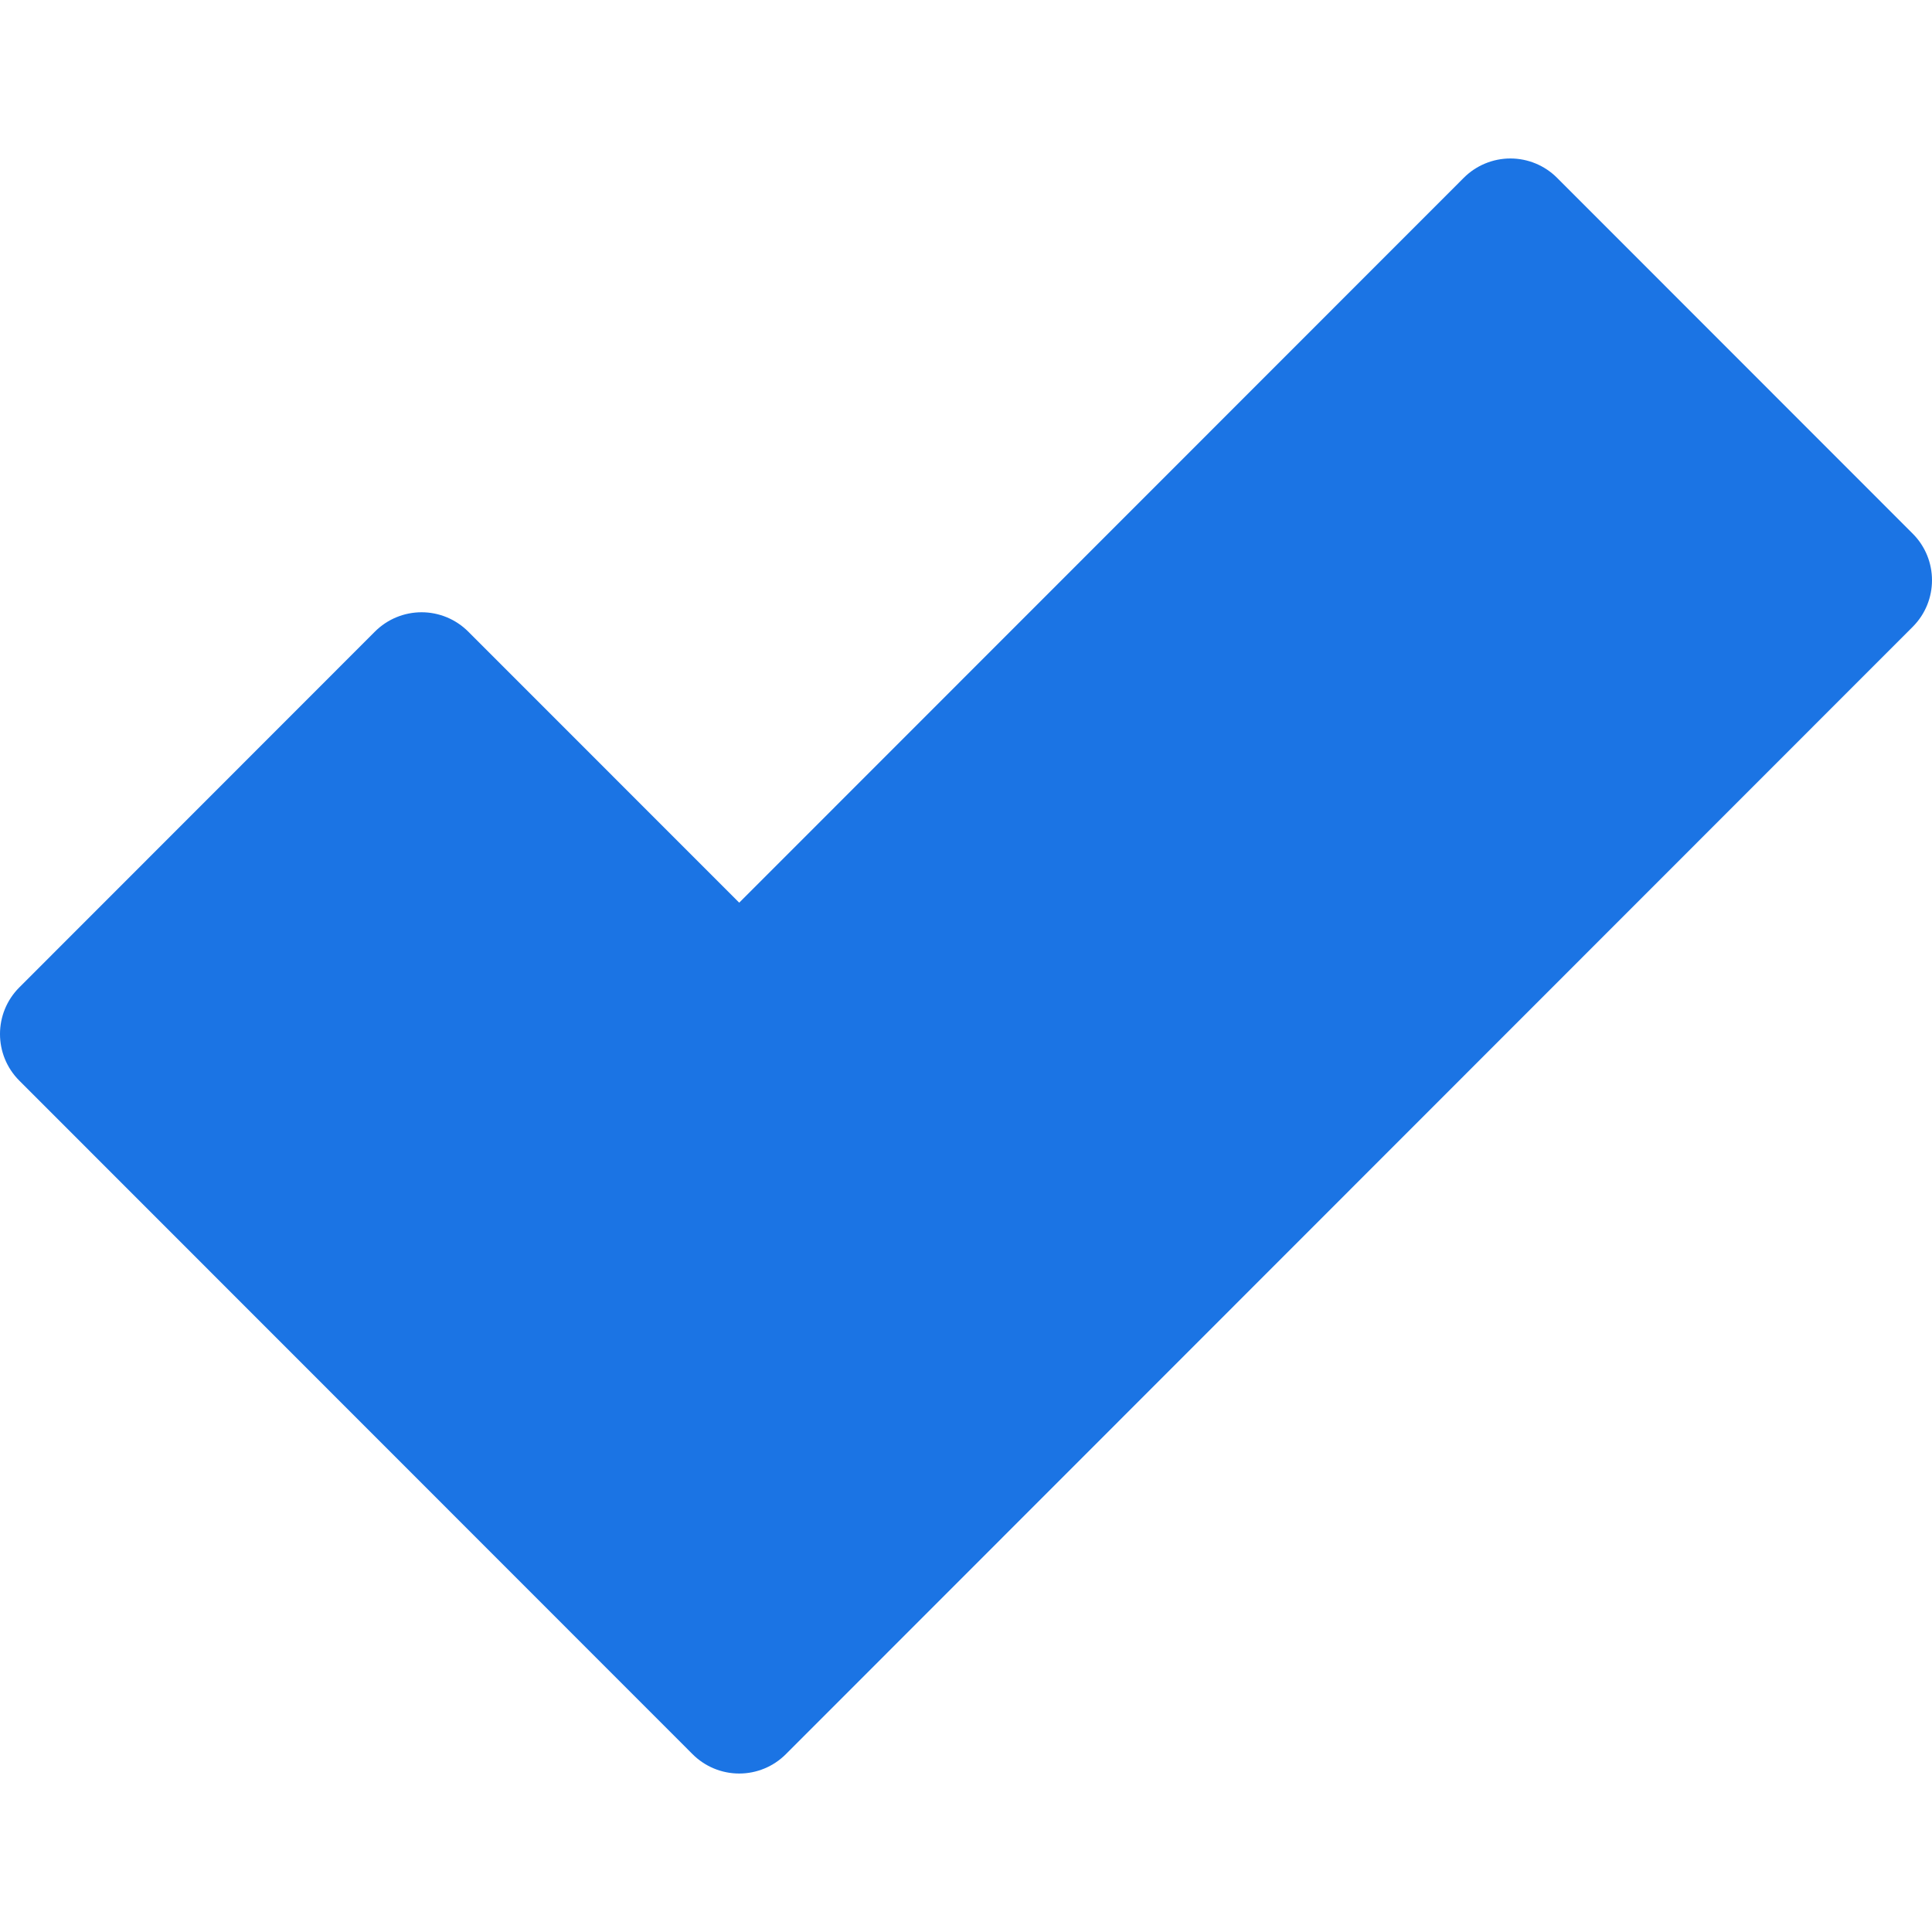
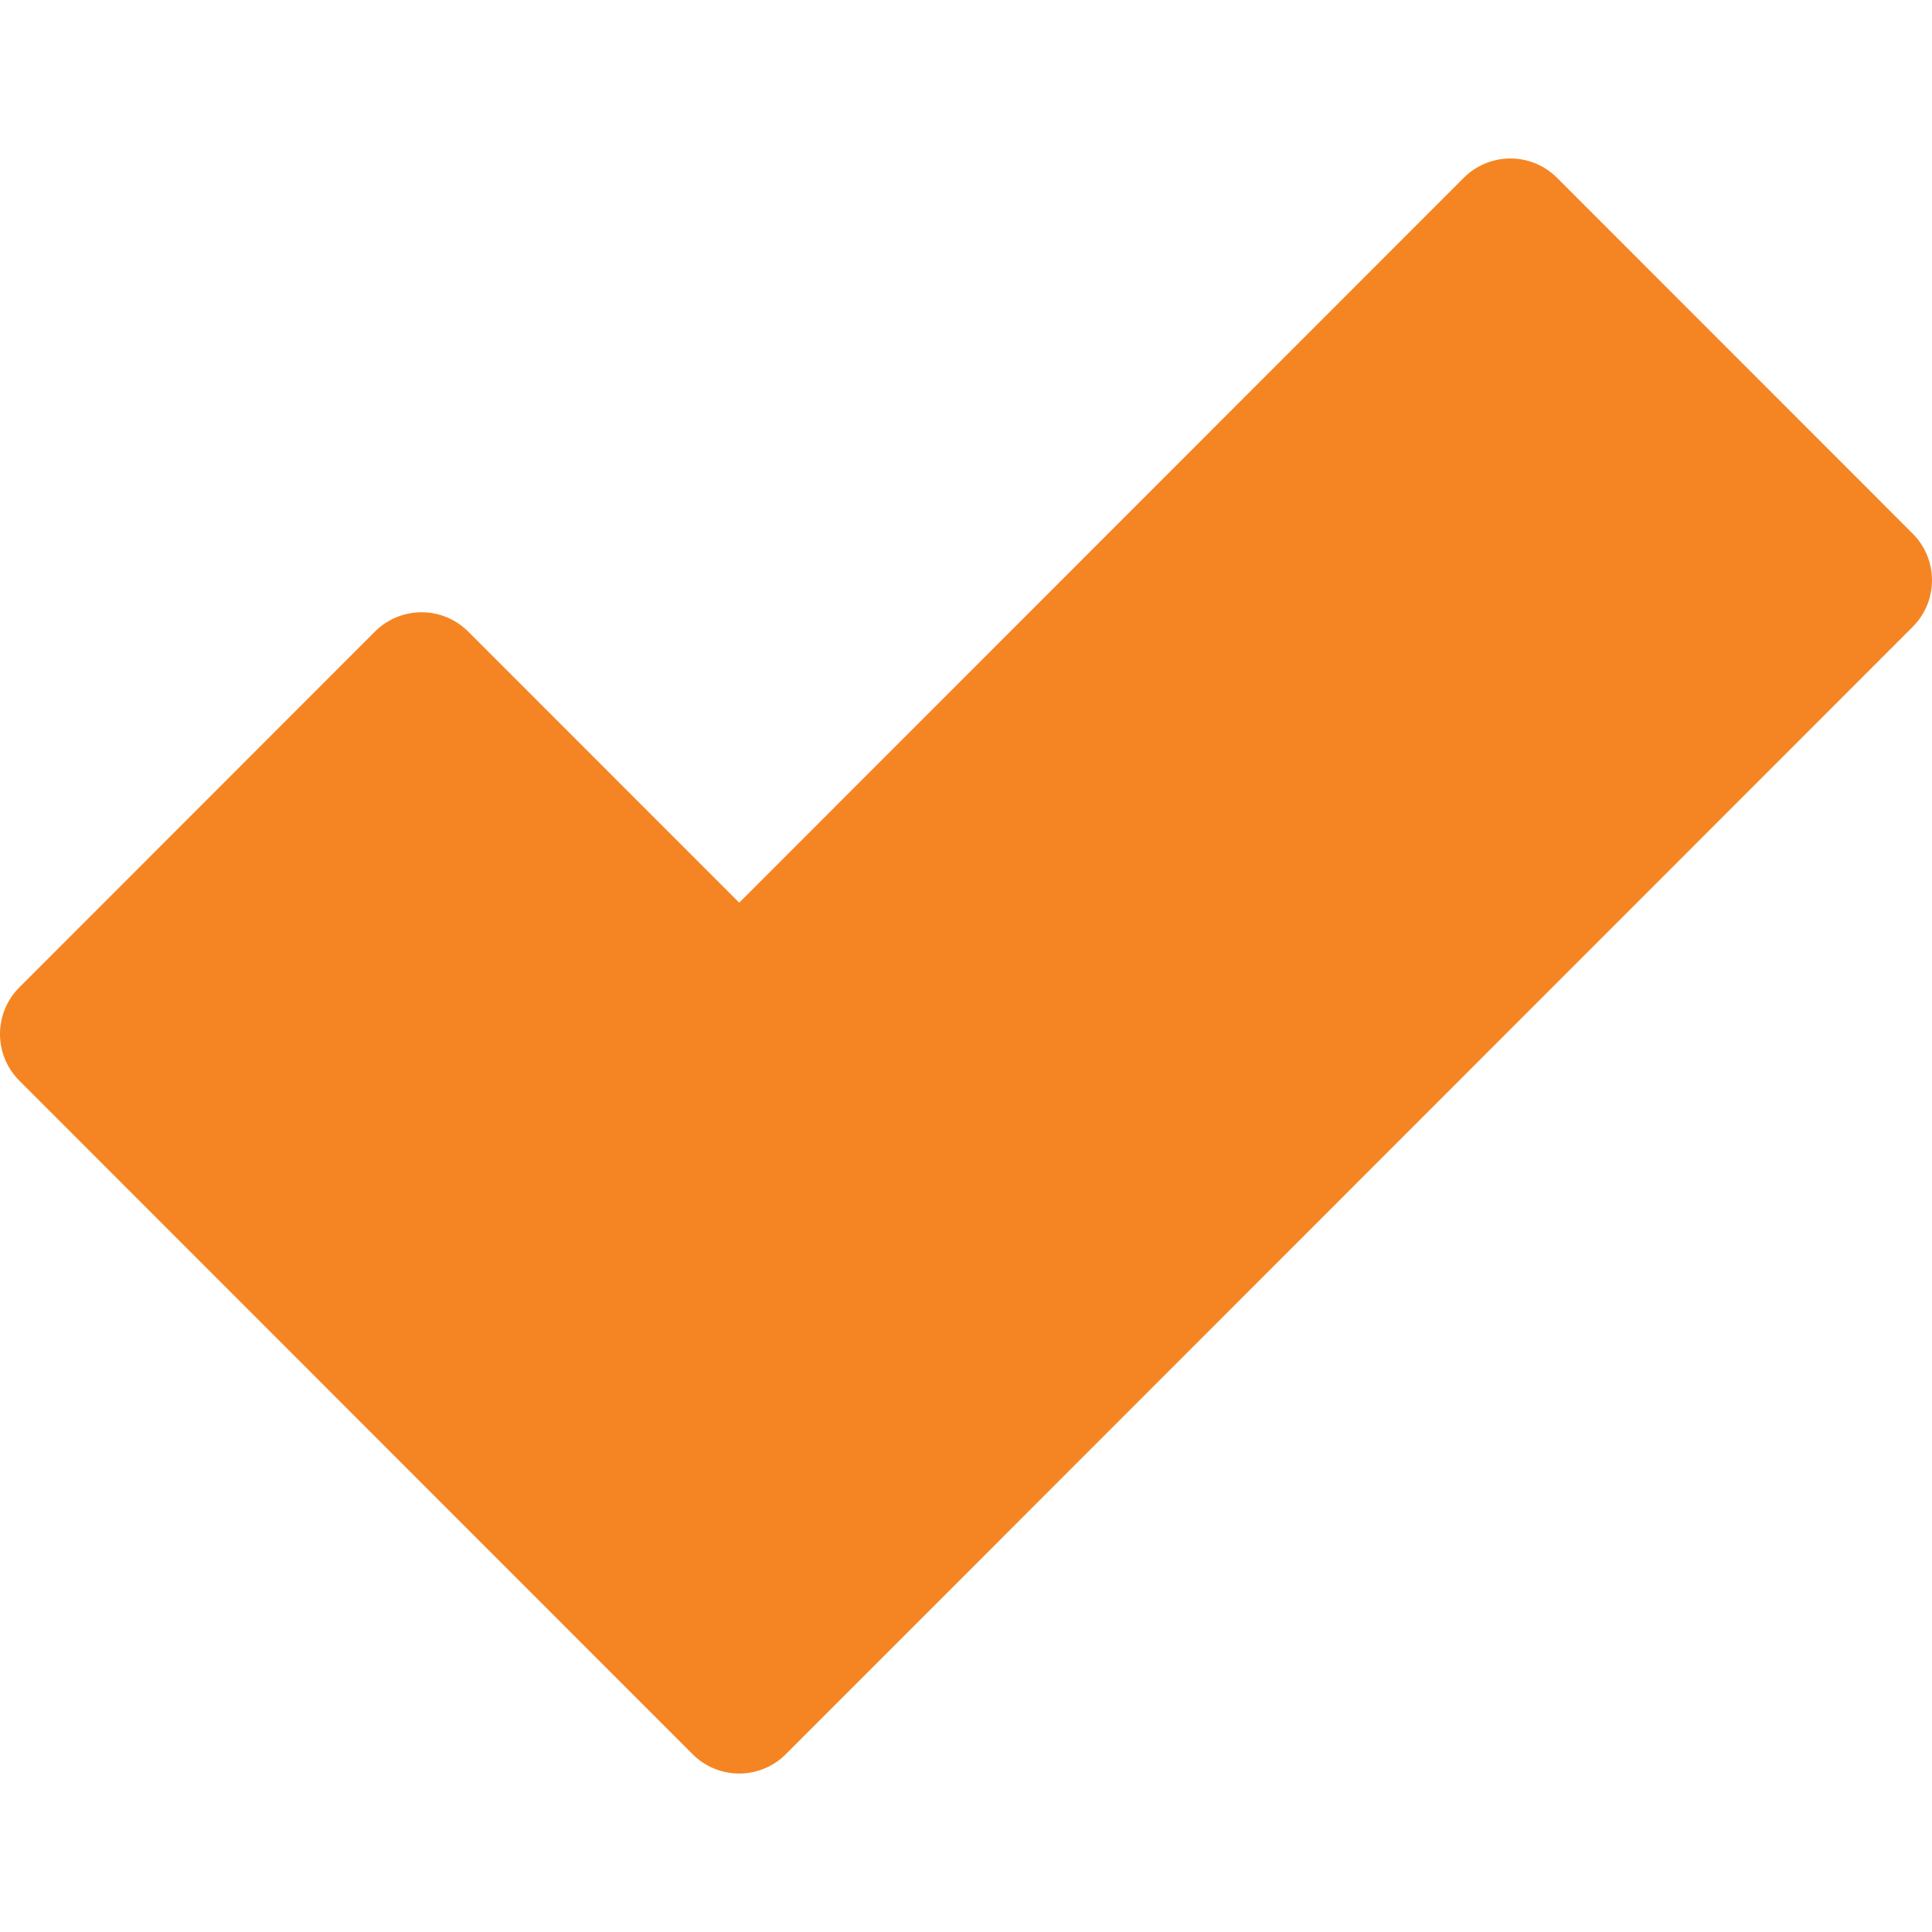
- <svg xmlns="http://www.w3.org/2000/svg" version="1.1" id="Capa_1" x="0px" y="0px" viewBox="0 0 297 297" style="enable-background:new 0 0 297 297;" xml:space="preserve" fill="#1b74e4">
+ <svg xmlns="http://www.w3.org/2000/svg" version="1.1" id="Capa_1" x="0px" y="0px" viewBox="0 0 297 297" style="enable-background:new 0 0 297 297;" xml:space="preserve" fill="#f58523">
  <g>
    <path d="M294.033,82.033l-54.675-54.701c-1.899-1.901-4.479-2.97-7.167-2.97c-2.688,0-5.268,1.068-7.168,2.97L113.636,138.765   L71.975,97.09c-1.901-1.9-4.479-2.969-7.169-2.969c-2.688,0-5.267,1.069-7.167,2.97L2.966,151.794   c-3.955,3.958-3.955,10.372,0.001,14.329l103.501,103.545c1.9,1.902,4.478,2.97,7.168,2.97c2.689,0,5.267-1.067,7.167-2.97   L294.033,96.361C297.989,92.405,297.989,85.99,294.033,82.033z" />
  </g>
  <g>
</g>
  <g>
</g>
  <g>
</g>
  <g>
</g>
  <g>
</g>
  <g>
</g>
  <g>
</g>
  <g>
</g>
  <g>
</g>
  <g>
</g>
  <g>
</g>
  <g>
</g>
  <g>
</g>
  <g>
</g>
  <g>
</g>
</svg>
